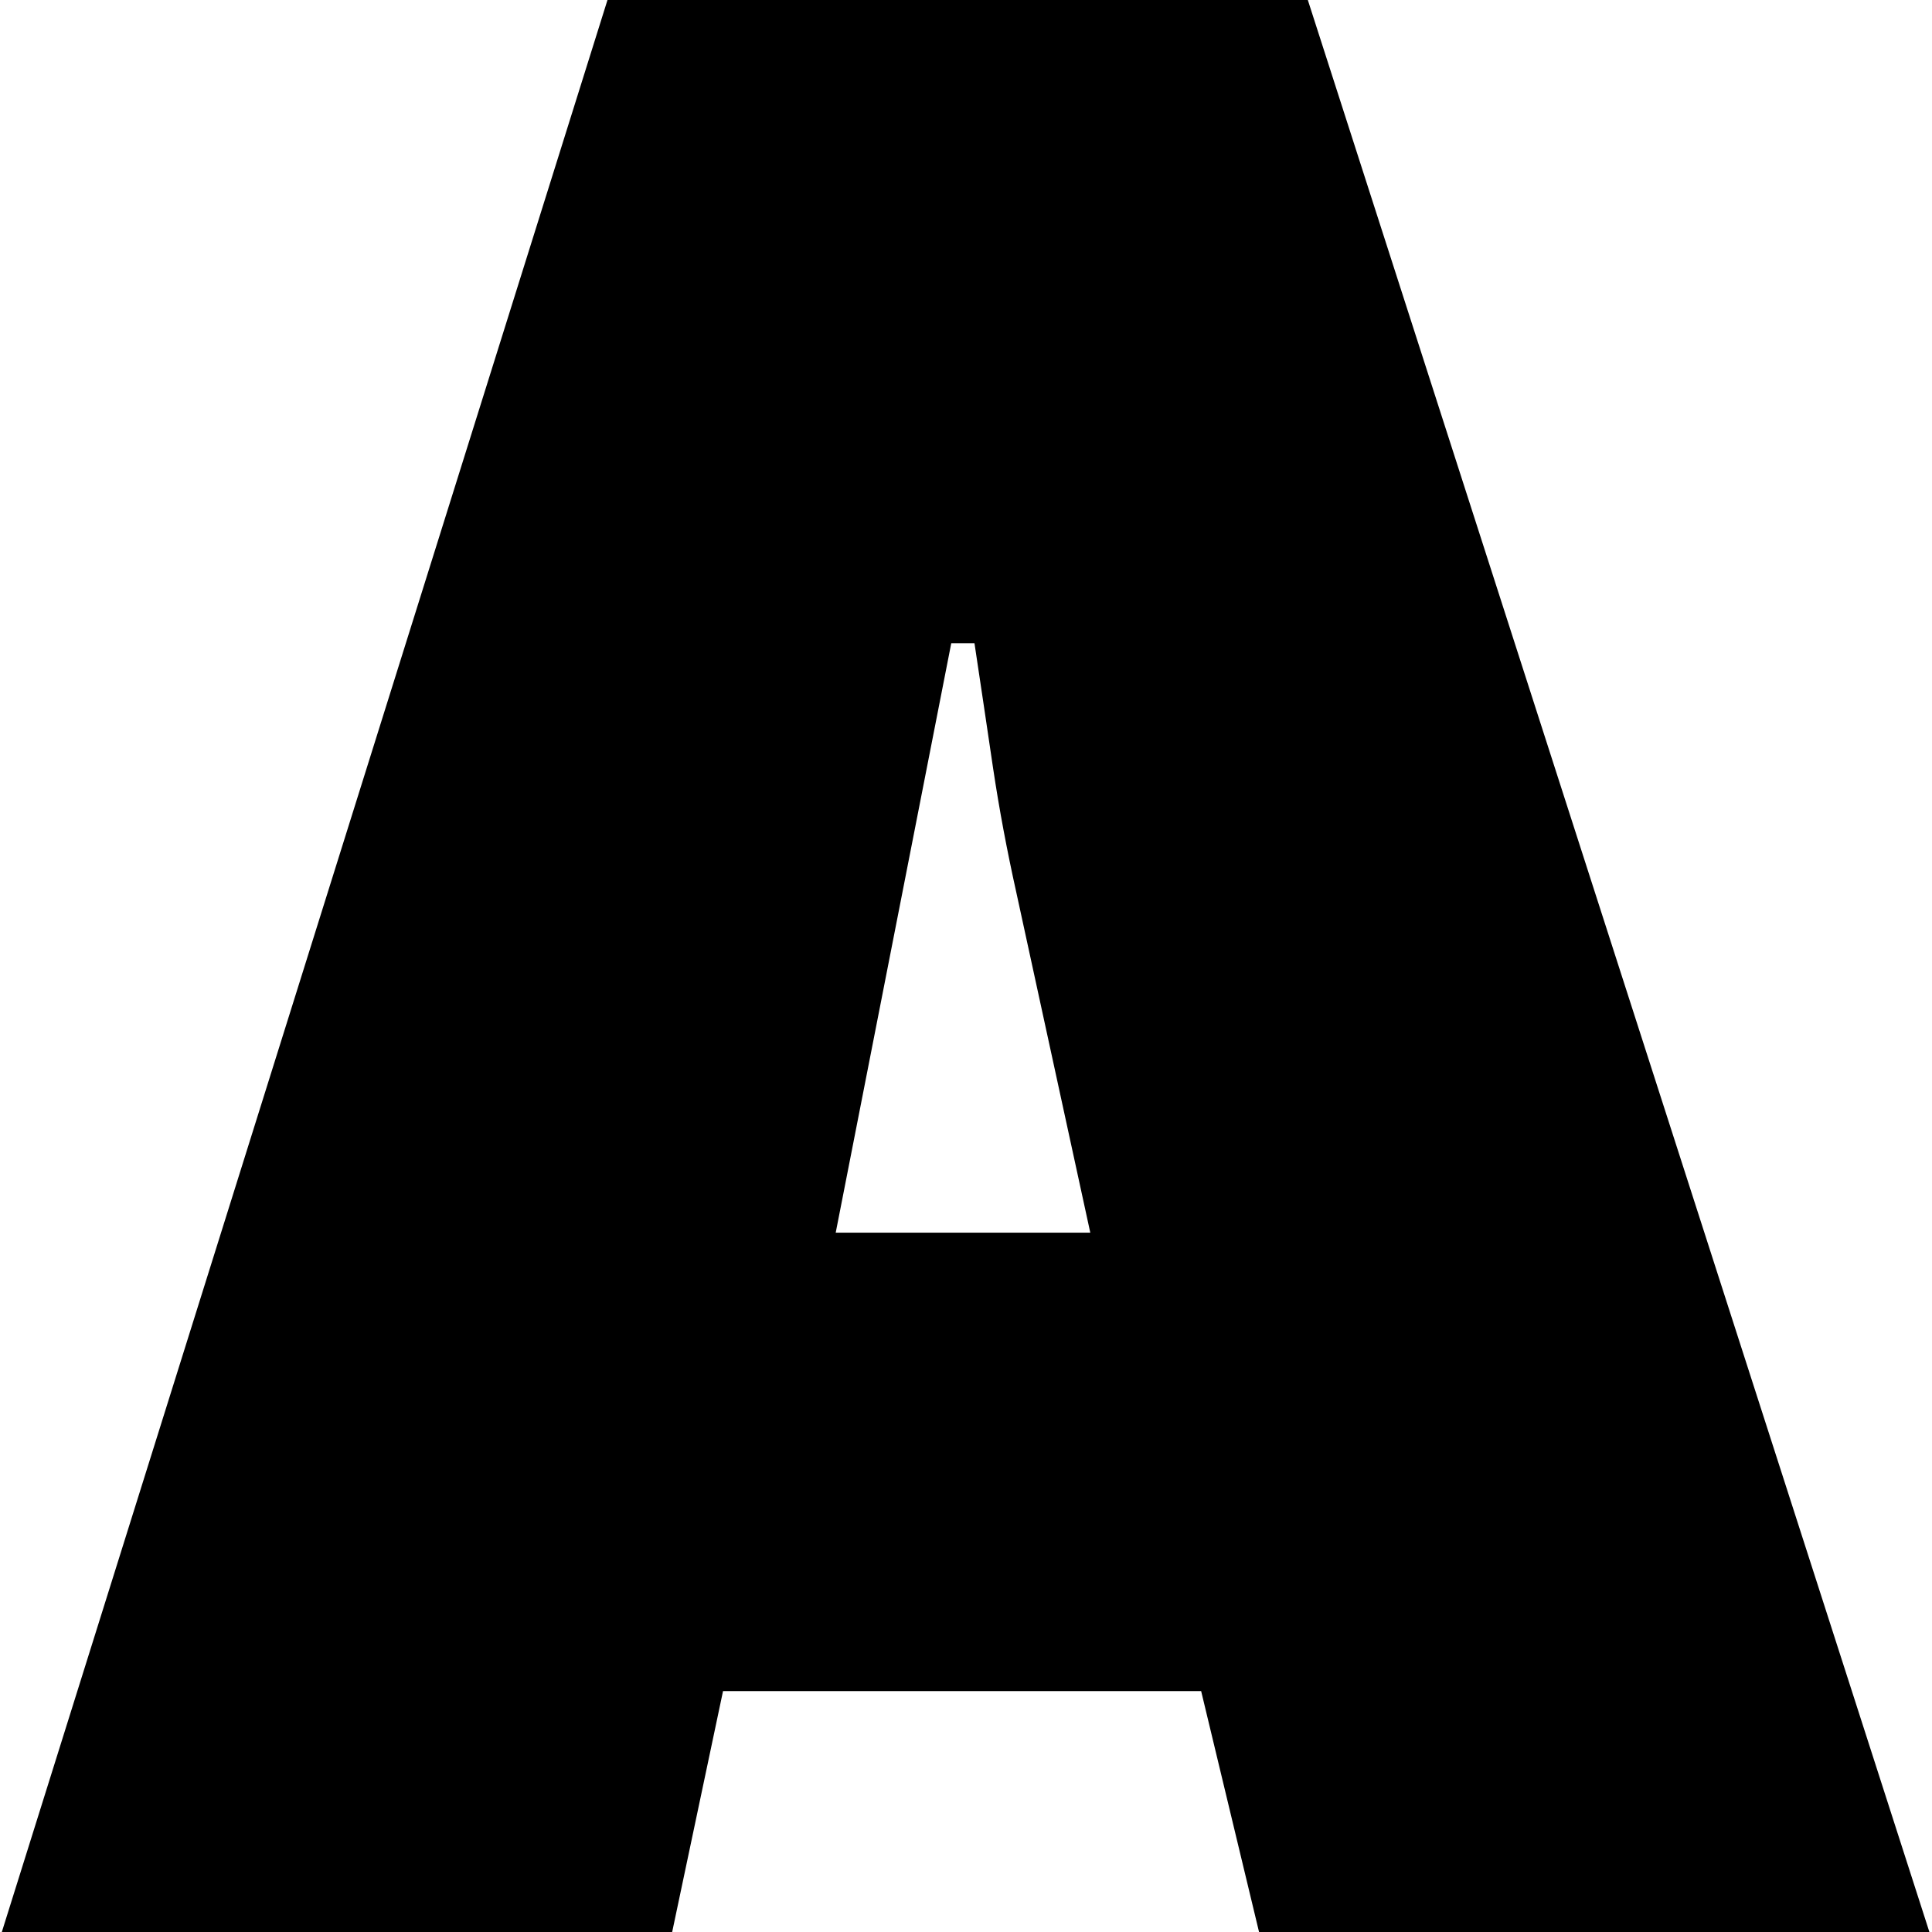
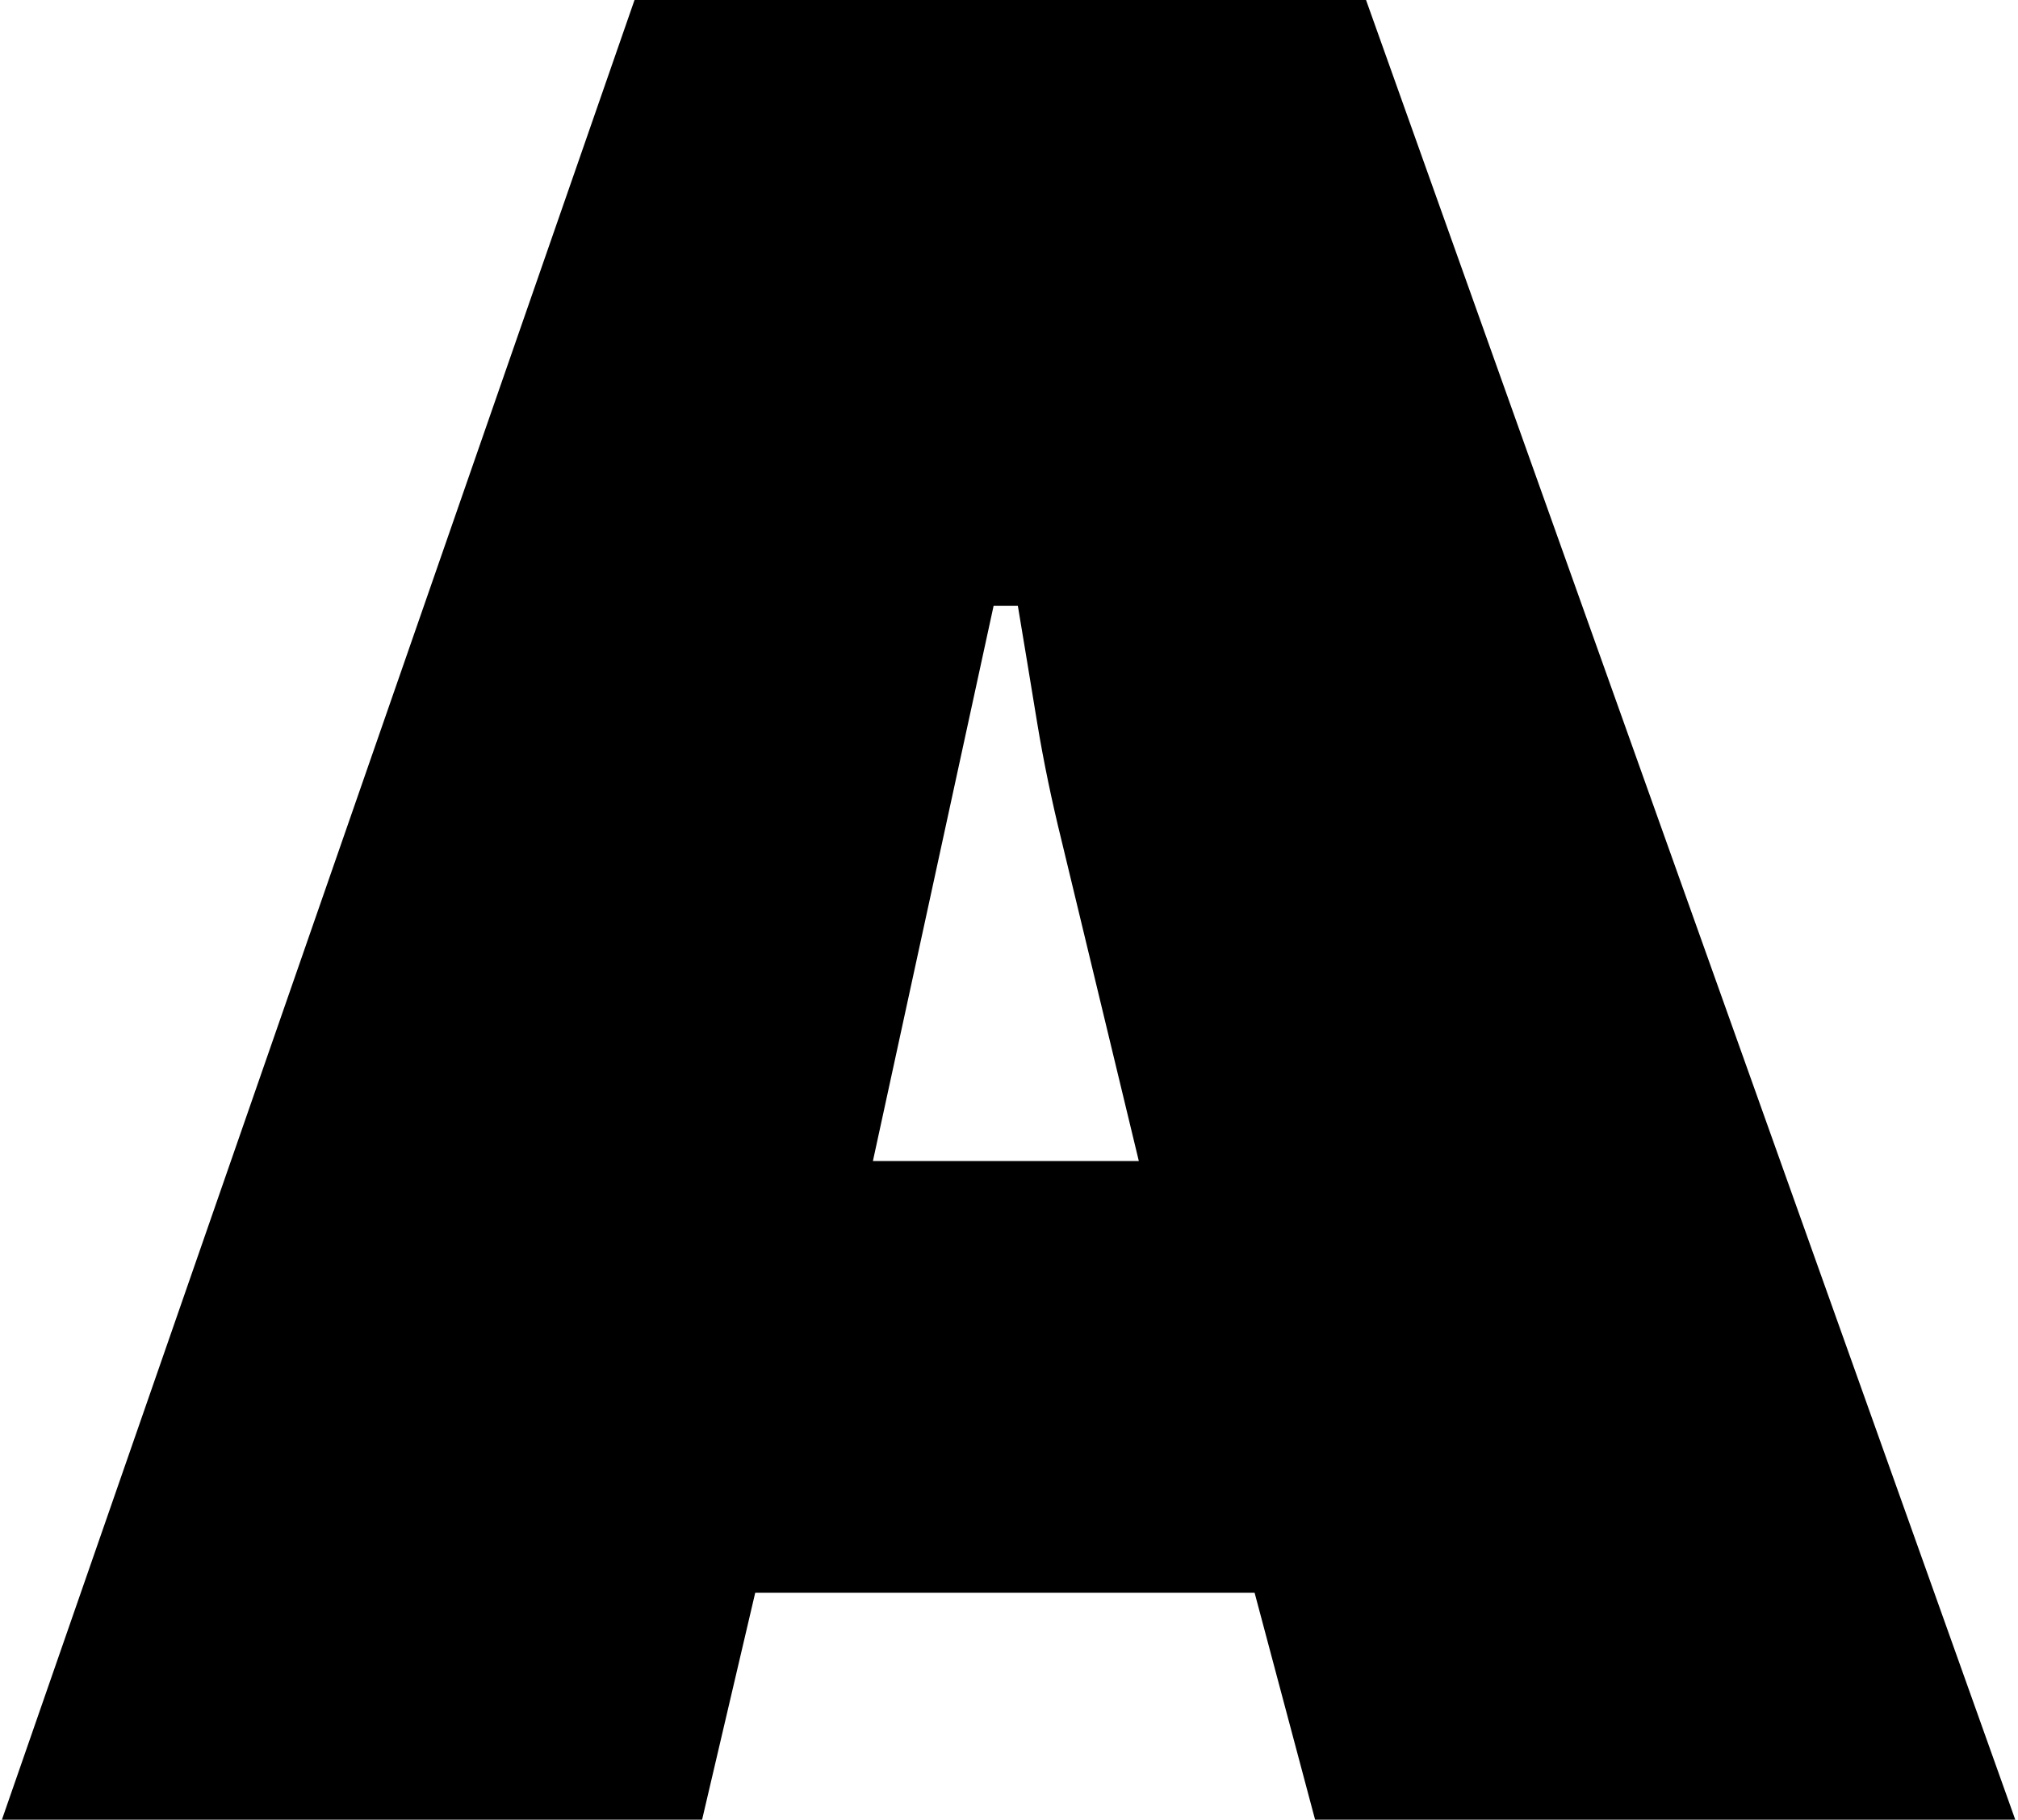
- <svg xmlns="http://www.w3.org/2000/svg" height="100" id="Ebene_2" preserveAspectRatio="none" style="enable-background:new 0 0 740.7 668;" version="1.1" viewBox="0 0 740.7 668" width="100" x="0px" xml:space="preserve" y="0px">
+ <svg xmlns="http://www.w3.org/2000/svg" version="1.1" id="Ebene_2" x="0px" y="0px" viewBox="0 0 740.7 668" style="enable-background:new 0 0 740.7 668;" xml:space="preserve">
  <g>
    <path d="M257.7,668H0.7L232.9,0h268.5l238.3,668H482.7l-22.2-83.3H277.2L257.7,668z M418,426.2l-28.4-117.8   c-3.5-14.2-6.5-28.5-8.9-43c-2.4-14.5-4.7-28.8-7.1-43h-8.9l-44.3,203.8H418z" />
  </g>
</svg>
